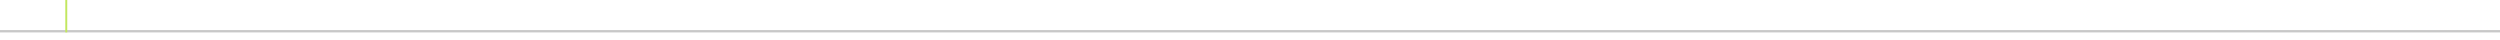
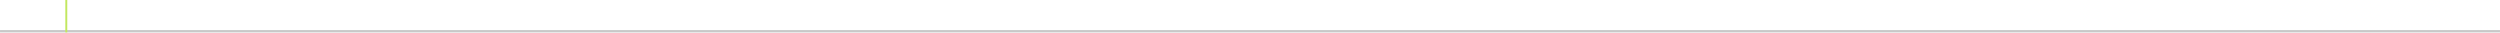
- <svg xmlns="http://www.w3.org/2000/svg" width="451.556mm" height="7.056mm" viewBox="0 0 1600 25" id="svg2" version="1.1">
+ <svg xmlns="http://www.w3.org/2000/svg" width="451.556mm" height="5.856mm" viewBox="0 0 1600 20.75" id="svg2" version="1.1">
  <defs id="defs4">
    </defs>
  <g id="layer1" transform="translate(-110,-302.3622)">
    <g id="g4138">
      <path id="path4138" d="m 110,322.362 1600,0" style="fill:#cccccc;fill-rule:evenodd;stroke:#c8c8c8;stroke-width:1.5;stroke-linecap:butt;stroke-linejoin:miter;stroke-miterlimit:4;stroke-dasharray:none;stroke-opacity:1" />
      <path id="path4142" d="m 152.411,302.362 0,20.748" style="fill:none;fill-rule:evenodd;stroke:#c2e75f;stroke-width:1.247;stroke-linecap:butt;stroke-linejoin:miter;stroke-miterlimit:4;stroke-dasharray:none;stroke-opacity:1" />
    </g>
  </g>
</svg>
